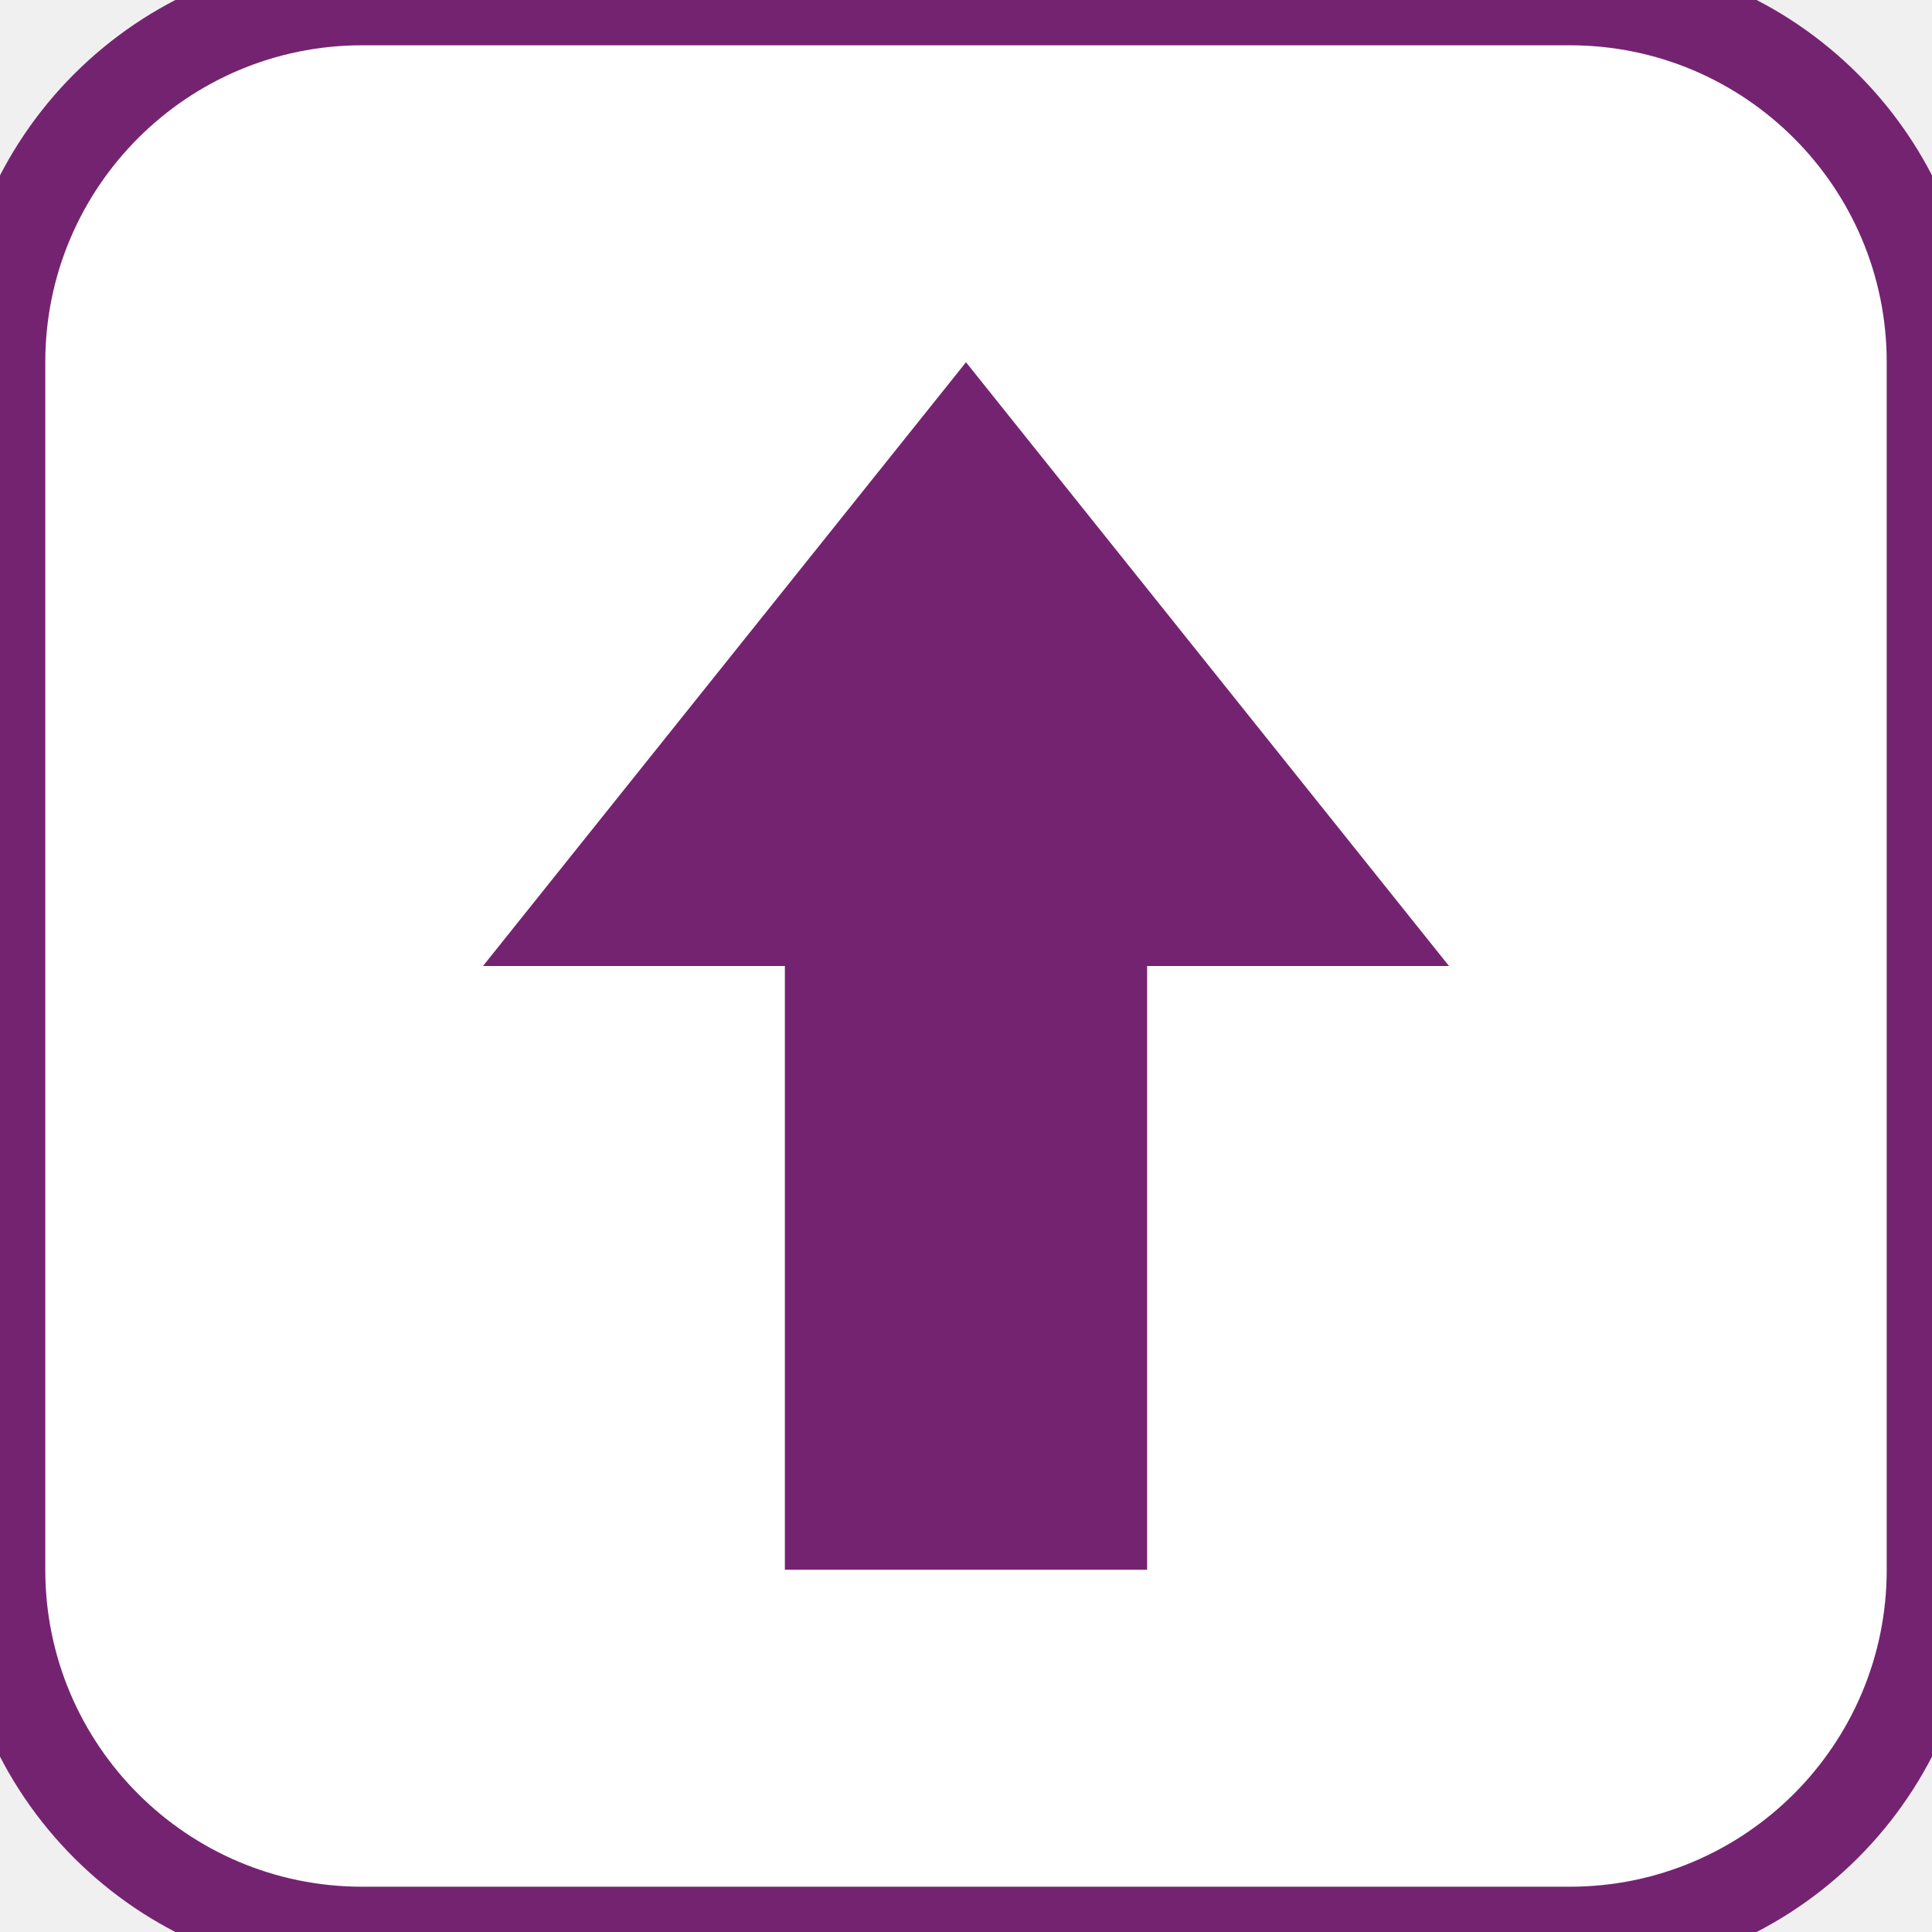
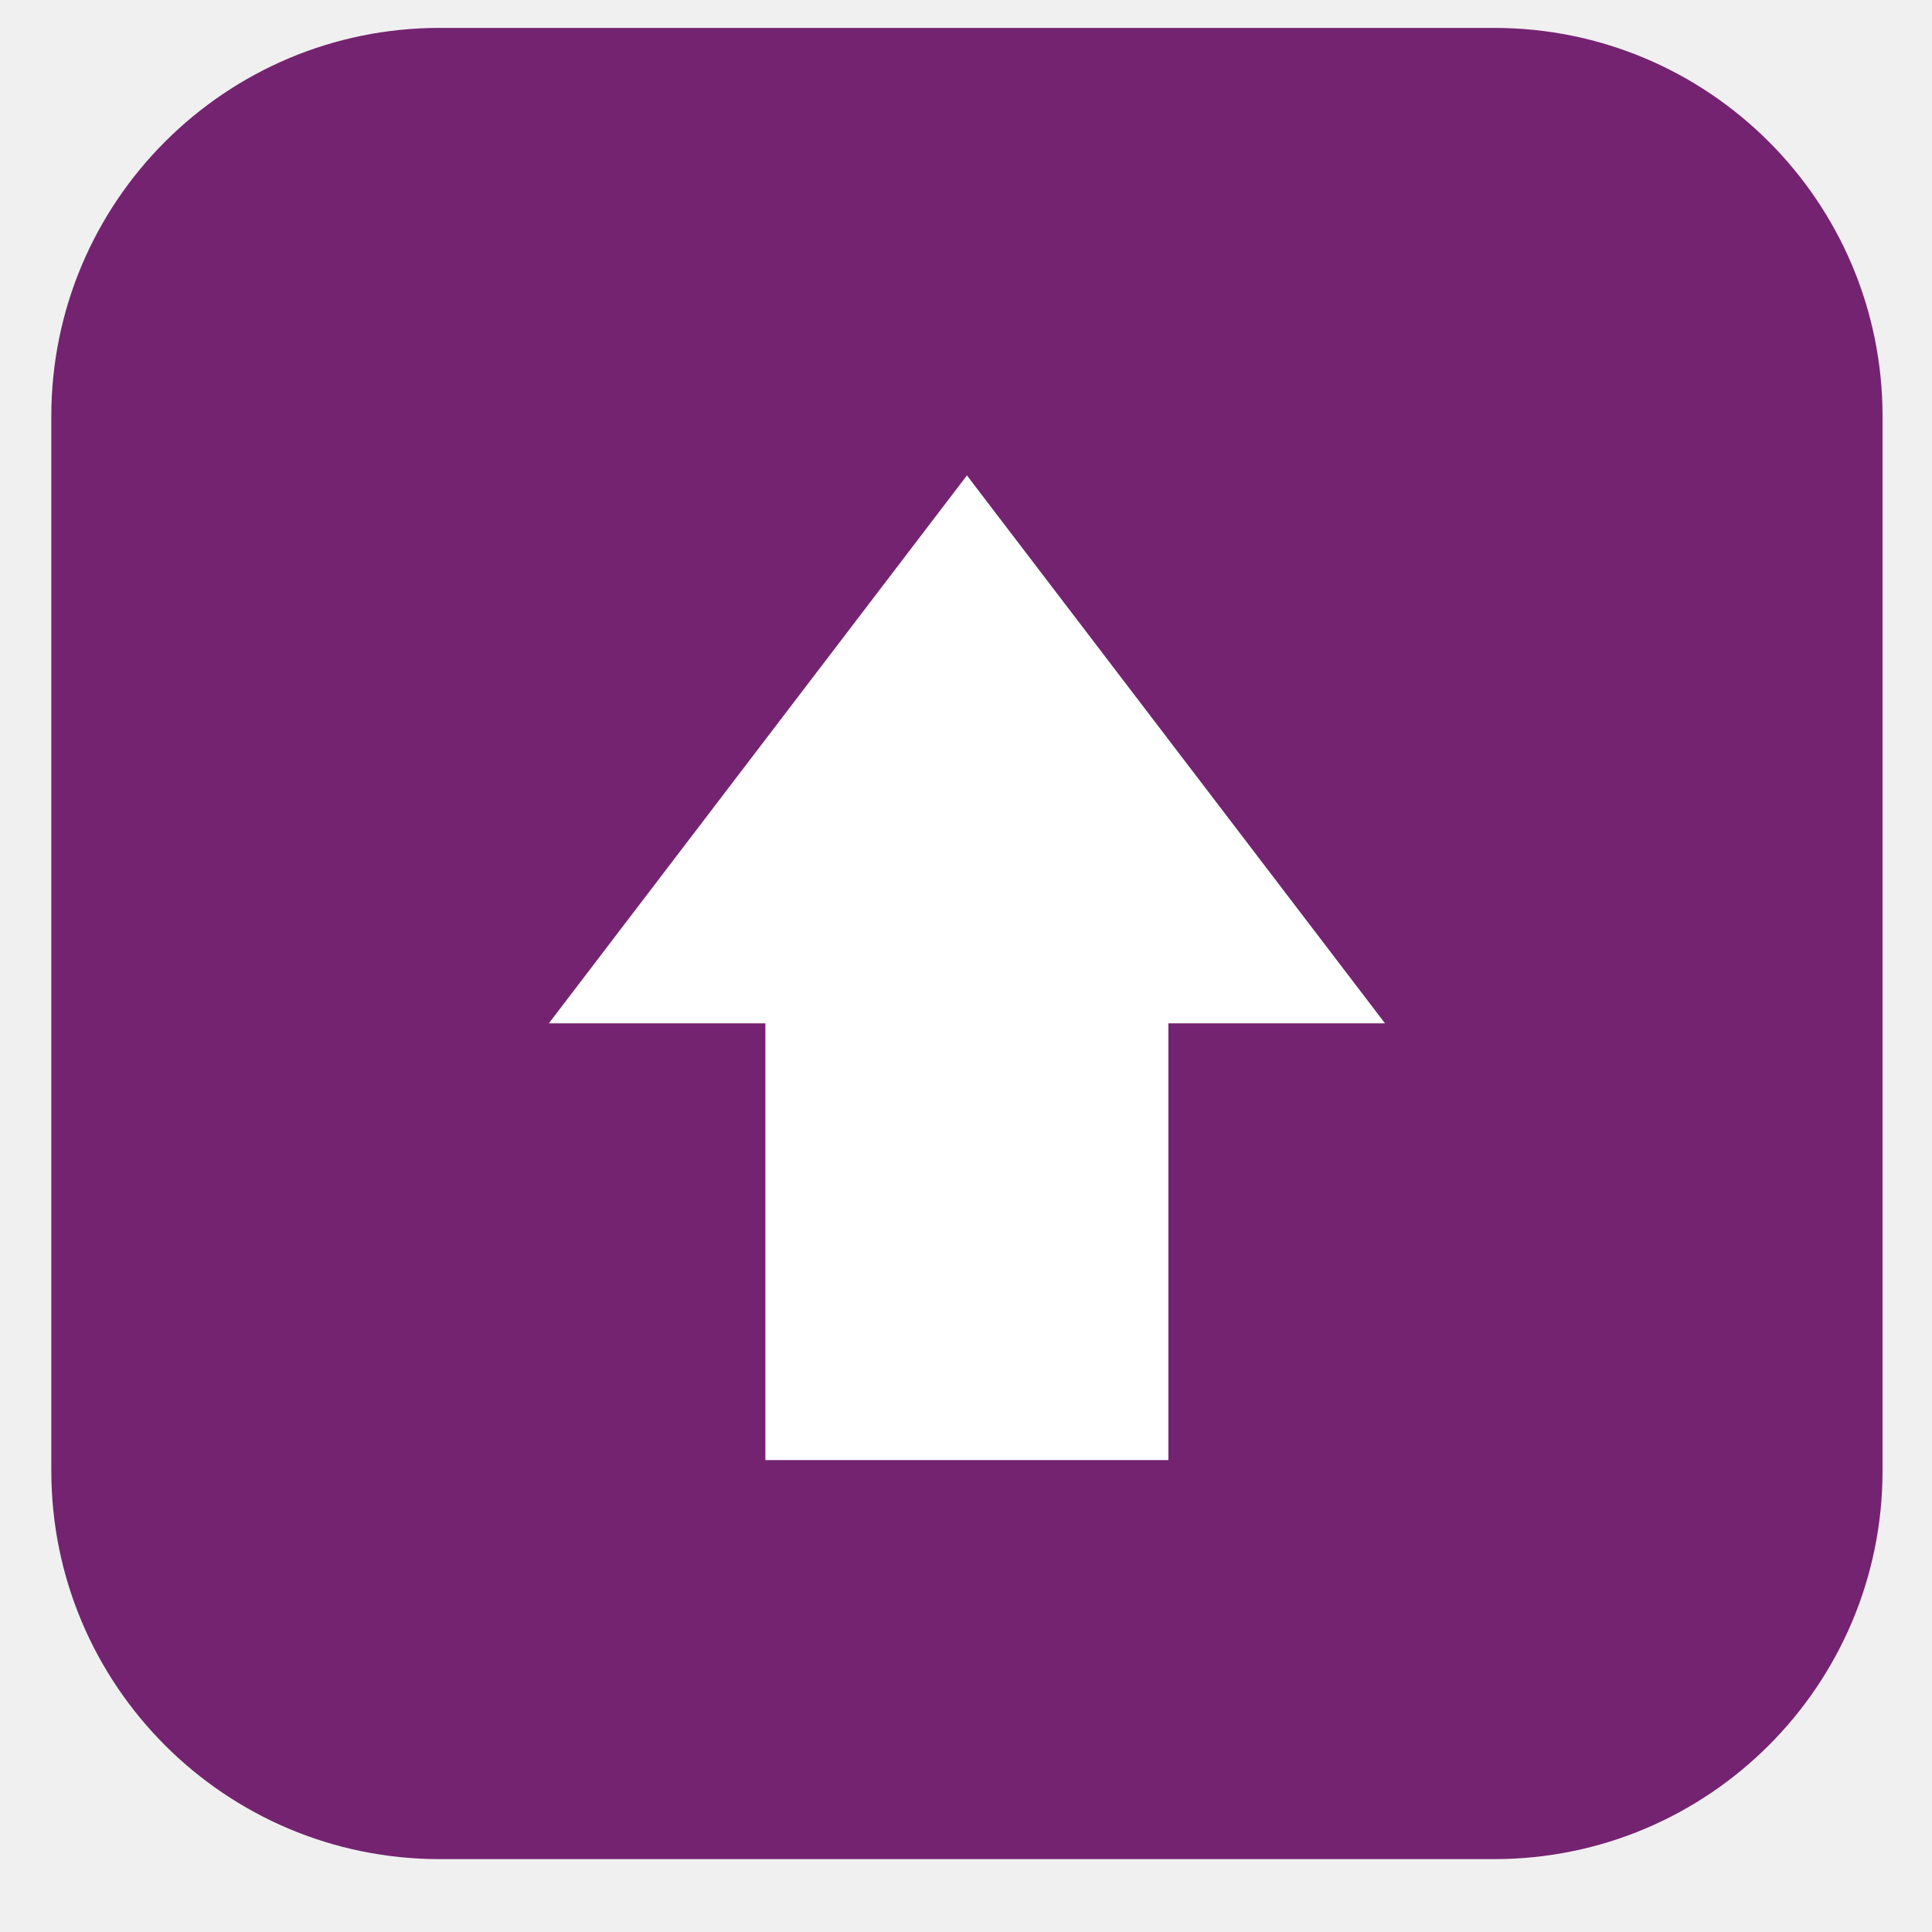
- <svg xmlns="http://www.w3.org/2000/svg" viewBox="0 0 64 64" width="64" height="64" role="img" aria-label="Entry">
-   <rect width="64" height="64" rx="12" fill="#ffffff" stroke="#742371" stroke-width="3" />
-   <path fill="#742371" d="M32 12 48 32H38v20H26V32H16z" />
+ <svg xmlns="http://www.w3.org/2000/svg" width="25" height="25" viewBox="0 0 25 25" fill="none">
+   <rect x="0.664" y="0.361" width="23.696" height="23.696" rx="5.026" fill="#742371" />
+   <g clip-path="url(#clip0_1248_4300)">
+     <path d="M12.512 6.152L17.922 13.242H15.119V18.893H9.904V13.242H7.102L12.512 6.152Z" fill="white" />
+   </g>
+   <defs>
+     <clipPath id="clip0_1248_4300">
+       <rect width="14.242" height="14.242" fill="white" transform="translate(5.39062 5.38745)" />
+     </clipPath>
+   </defs>
</svg>
